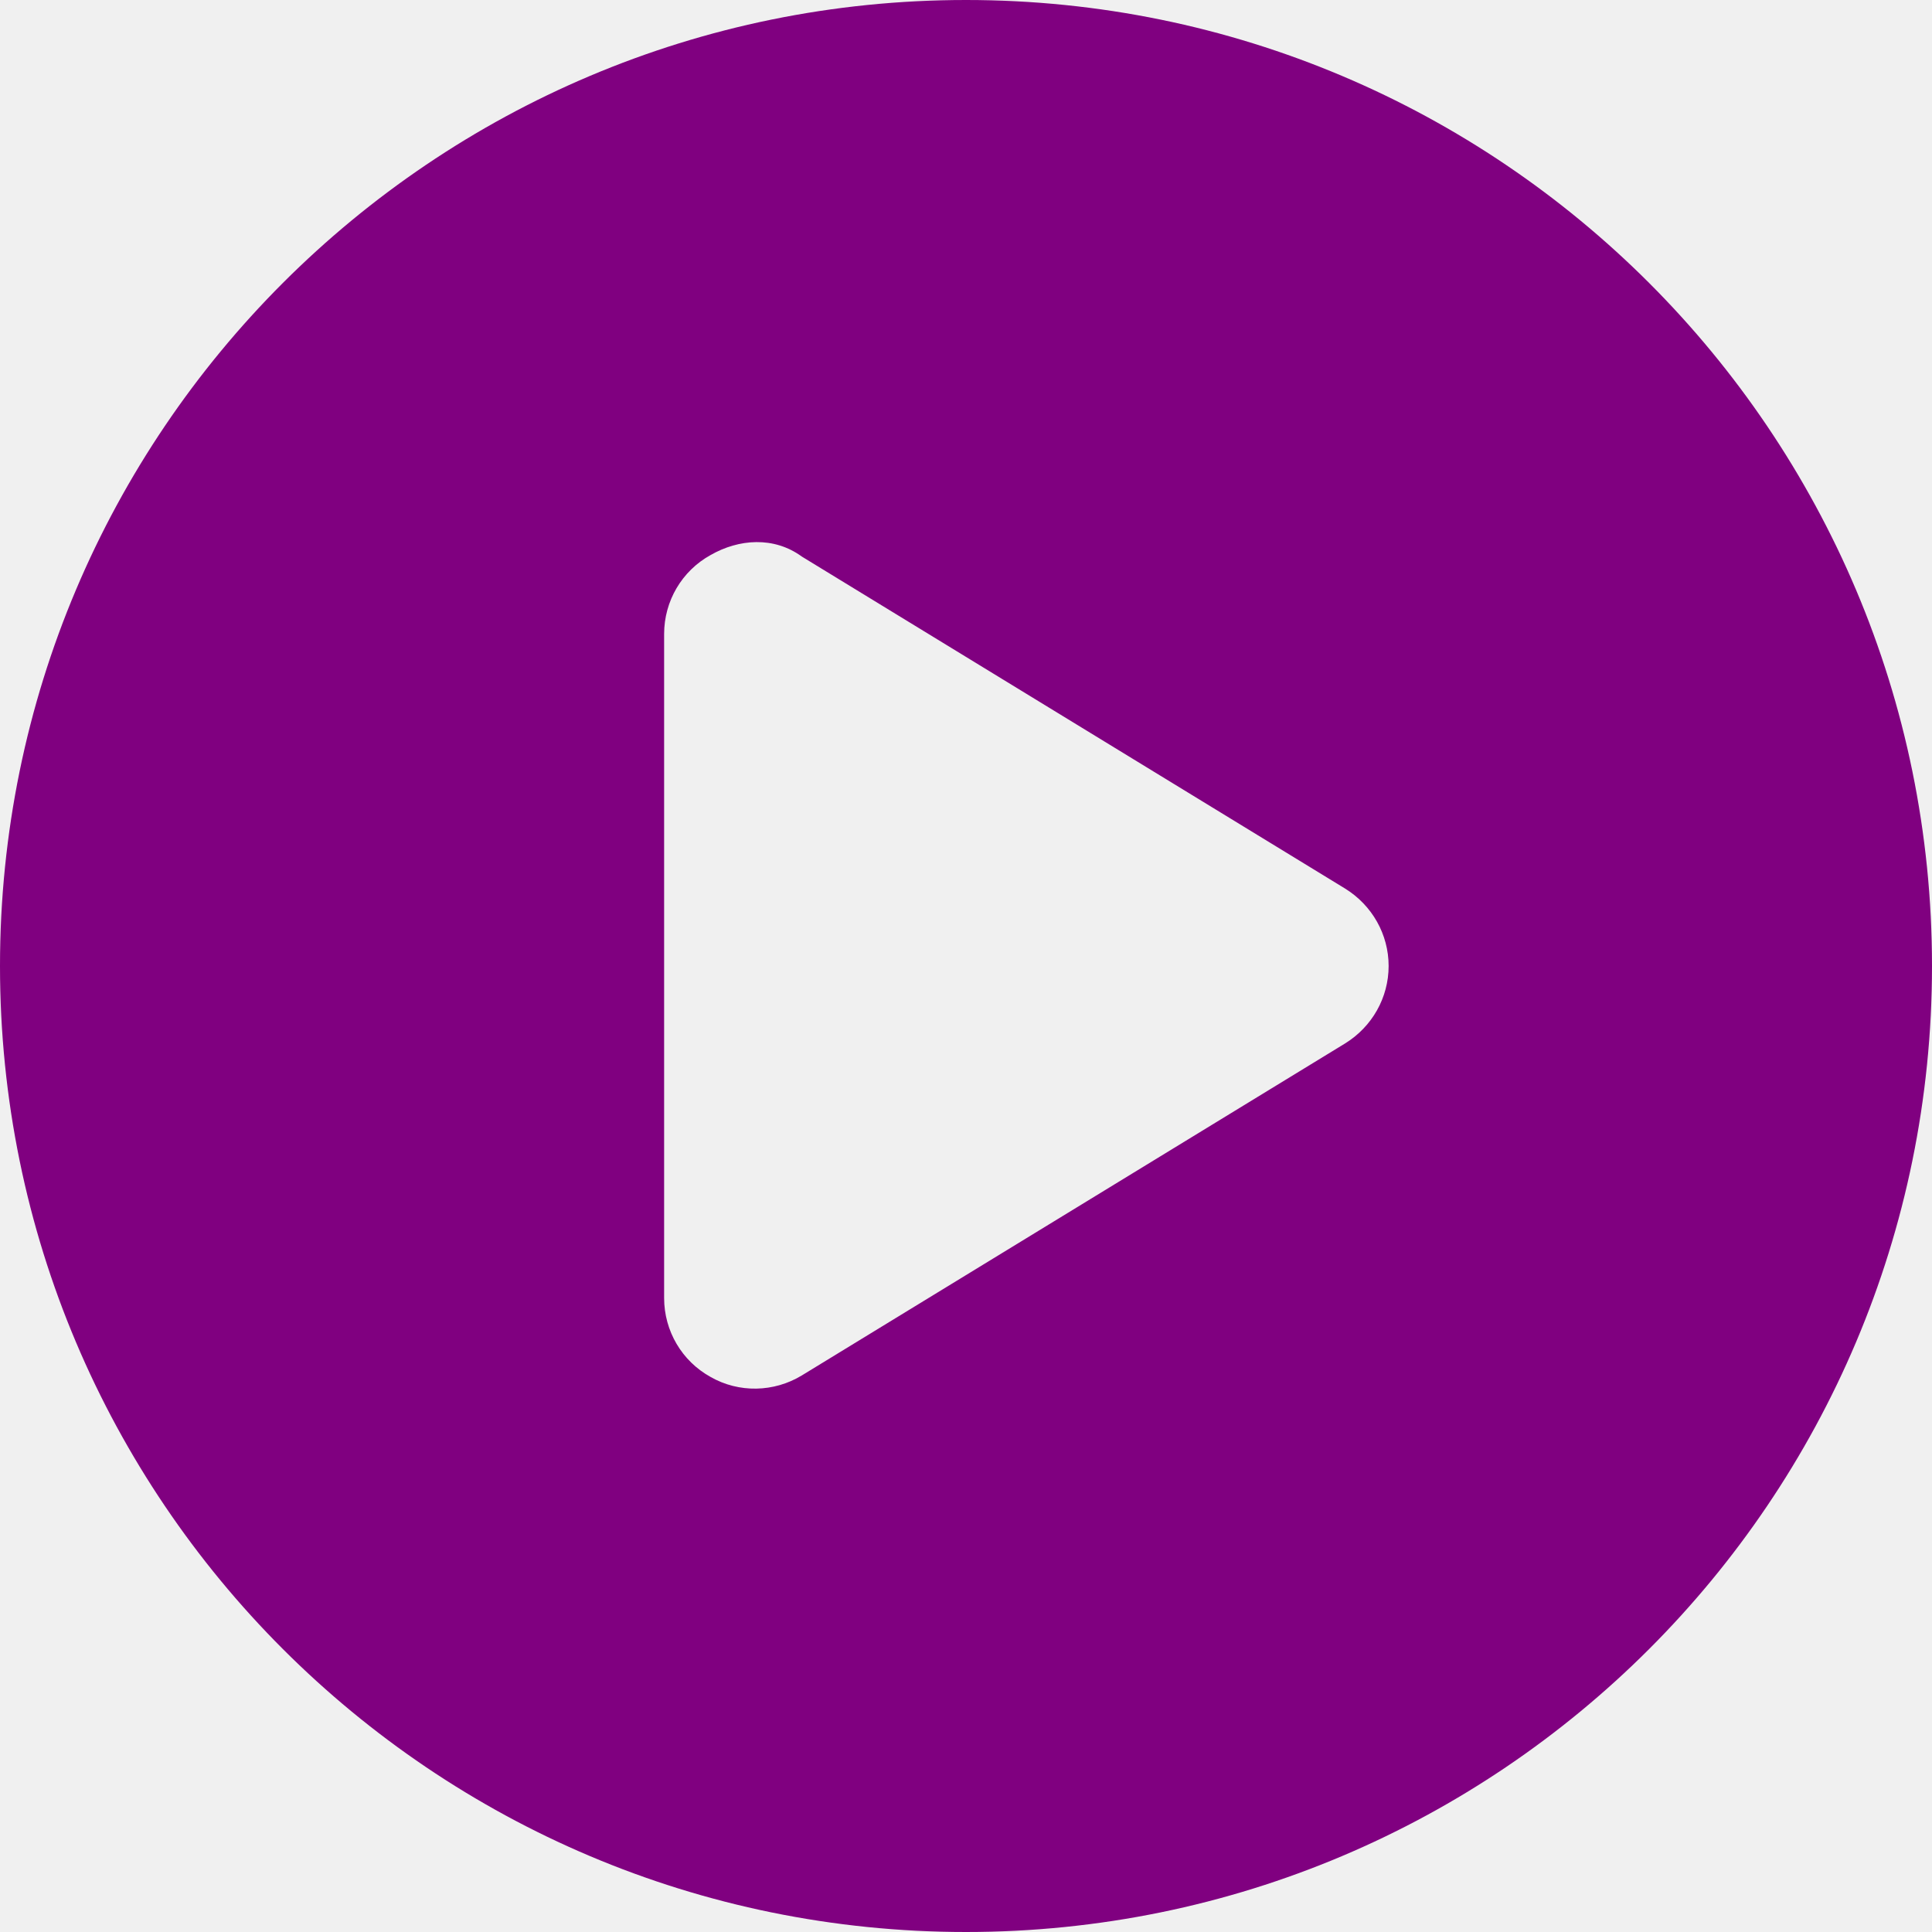
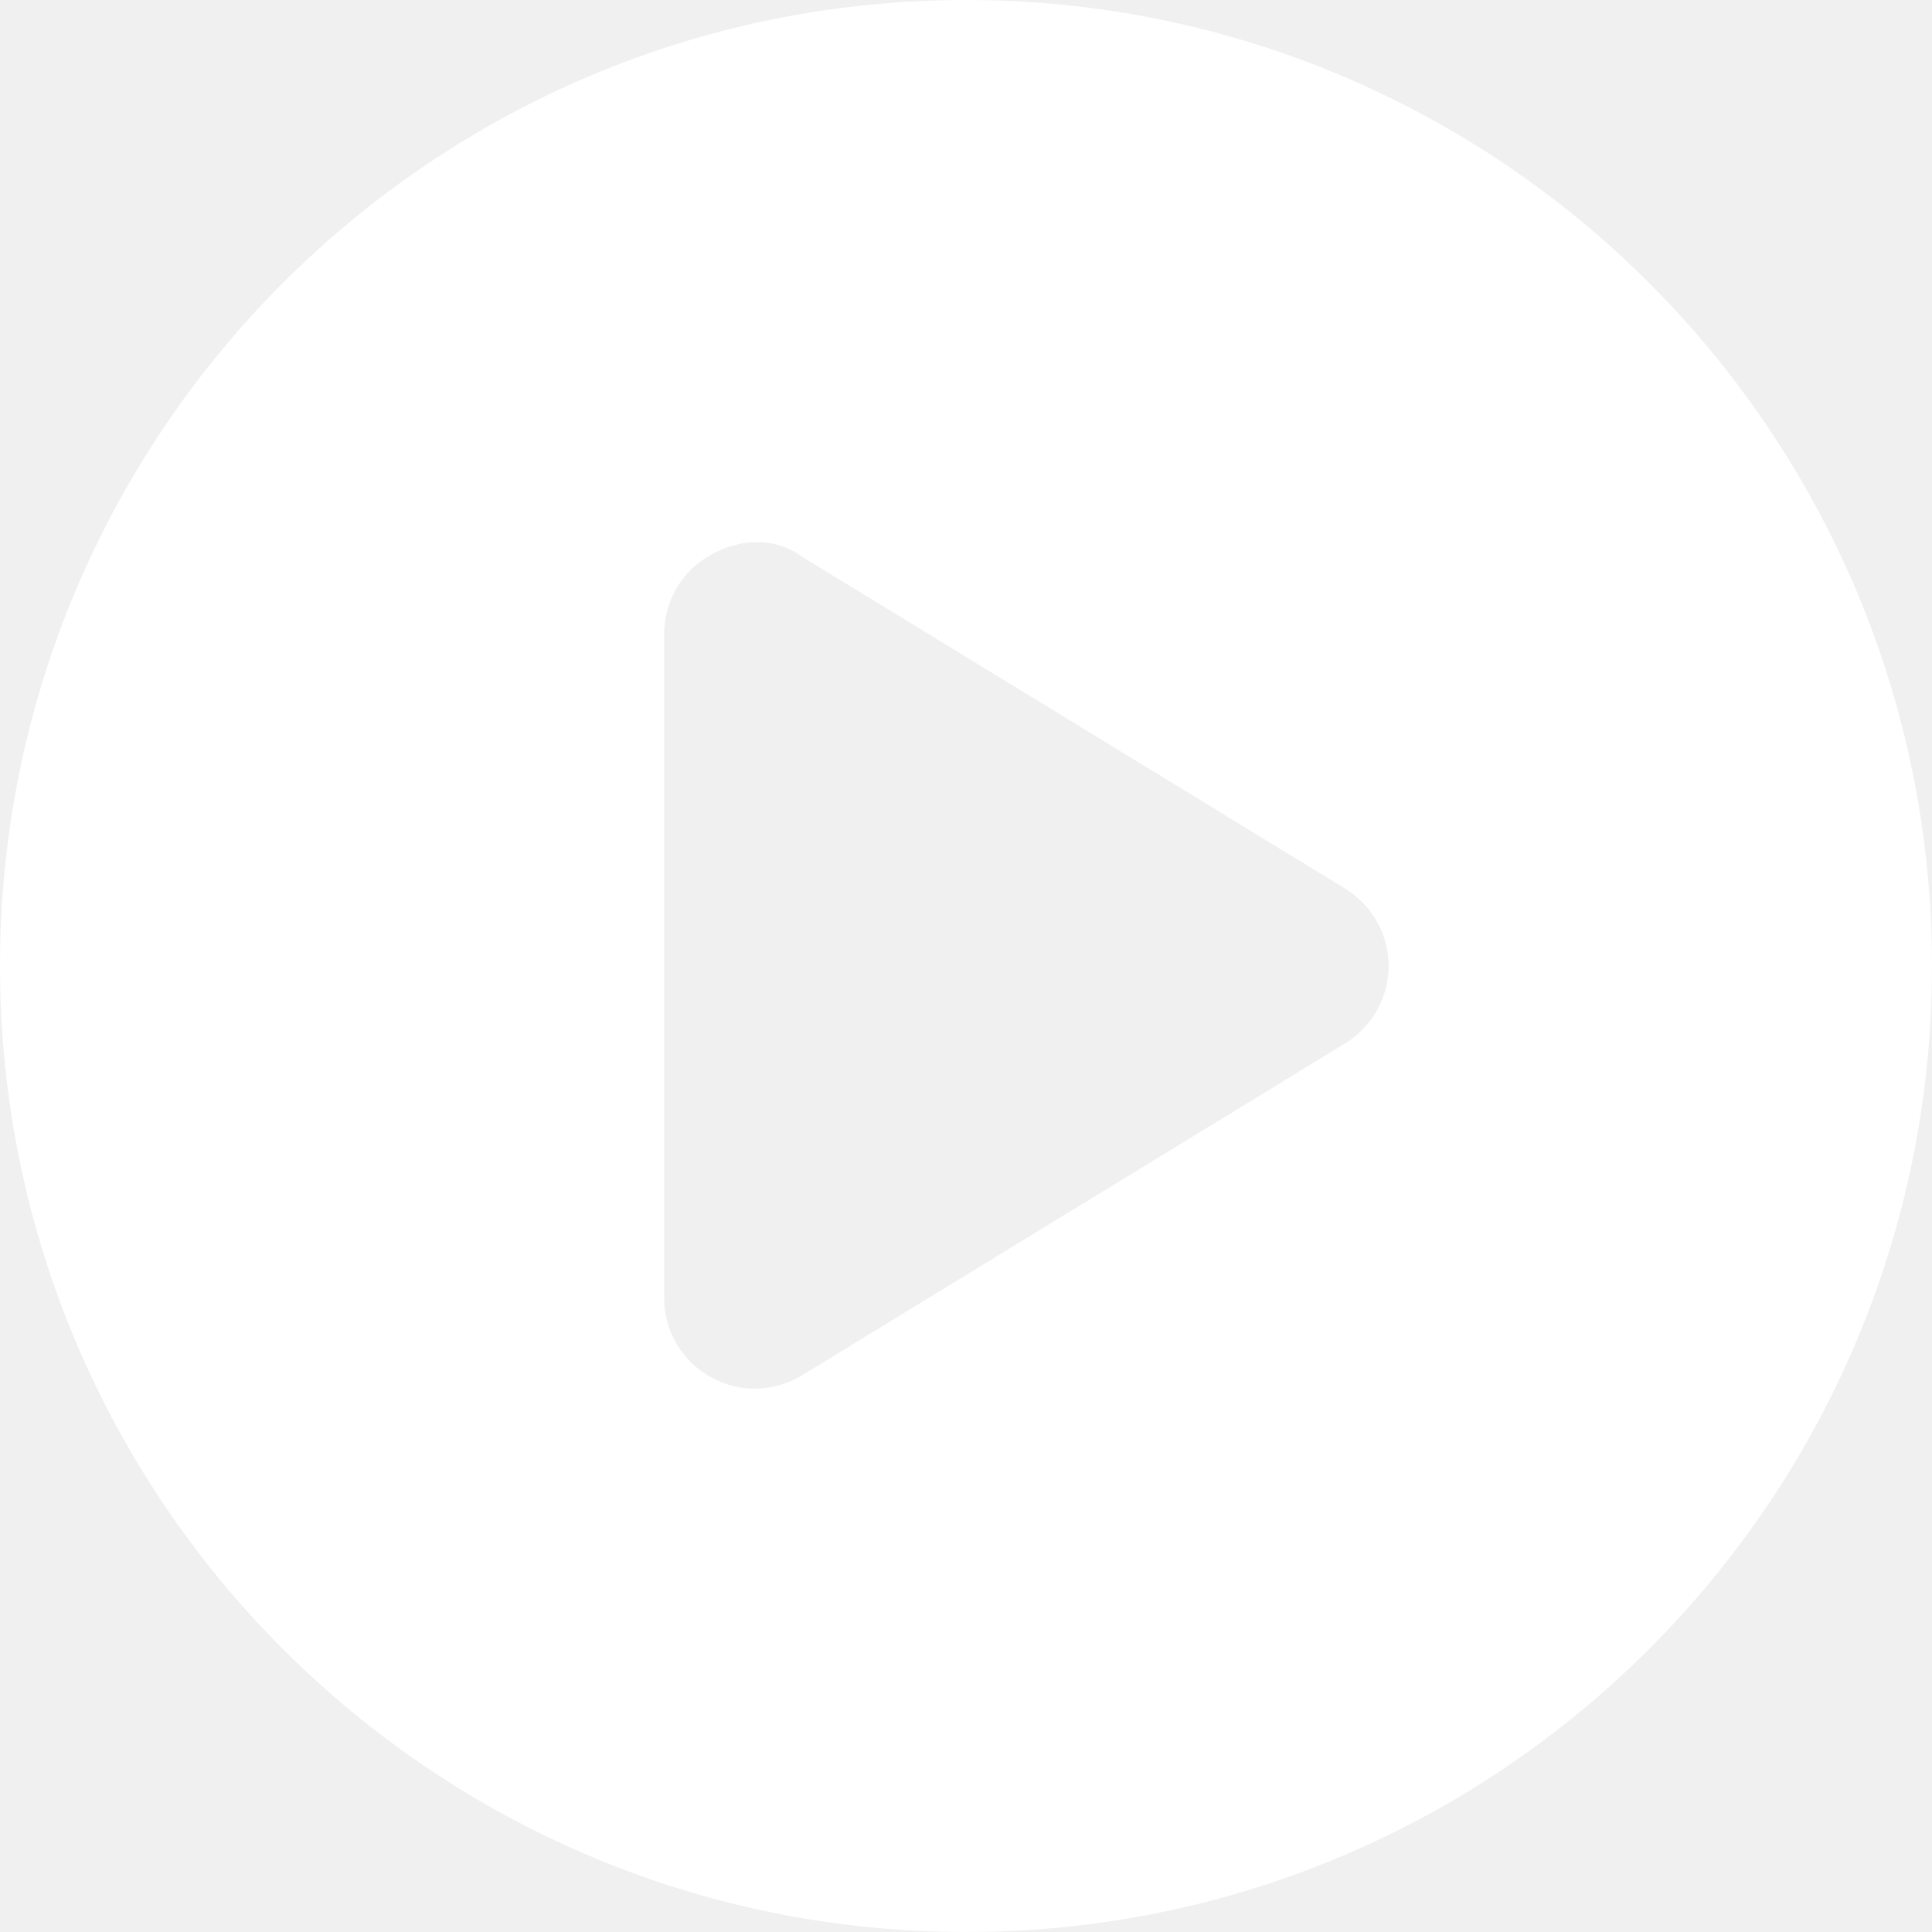
<svg xmlns="http://www.w3.org/2000/svg" viewBox="0 0 512 512">
-   <path d="M512 256C512 397.4 397.4 512 256 512C114.6 512 0 397.4 0 256C0 114.6 114.6 0 256 0C397.4 0 512 114.6 512 256zM176 168V344C176 352.7 180.7 360.7 188.3 364.9C195.8 369.2 205.1 369 212.5 364.5L356.5 276.5C363.6 272.1 368 264.4 368 256C368 247.6 363.6 239.9 356.5 235.5L212.5 147.5C205.1 142.1 195.8 142.8 188.3 147.1C180.7 151.3 176 159.3 176 168V168z" fill="purple" />
+   <path d="M512 256C512 397.4 397.4 512 256 512C114.6 512 0 397.4 0 256C0 114.6 114.6 0 256 0C397.4 0 512 114.6 512 256zM176 168V344C176 352.7 180.7 360.7 188.3 364.9C195.8 369.2 205.1 369 212.5 364.5L356.5 276.5C363.6 272.1 368 264.4 368 256C368 247.6 363.6 239.9 356.5 235.5L212.5 147.5C205.1 142.1 195.8 142.8 188.3 147.1C180.7 151.3 176 159.3 176 168V168z" fill="  white" />
</svg>
